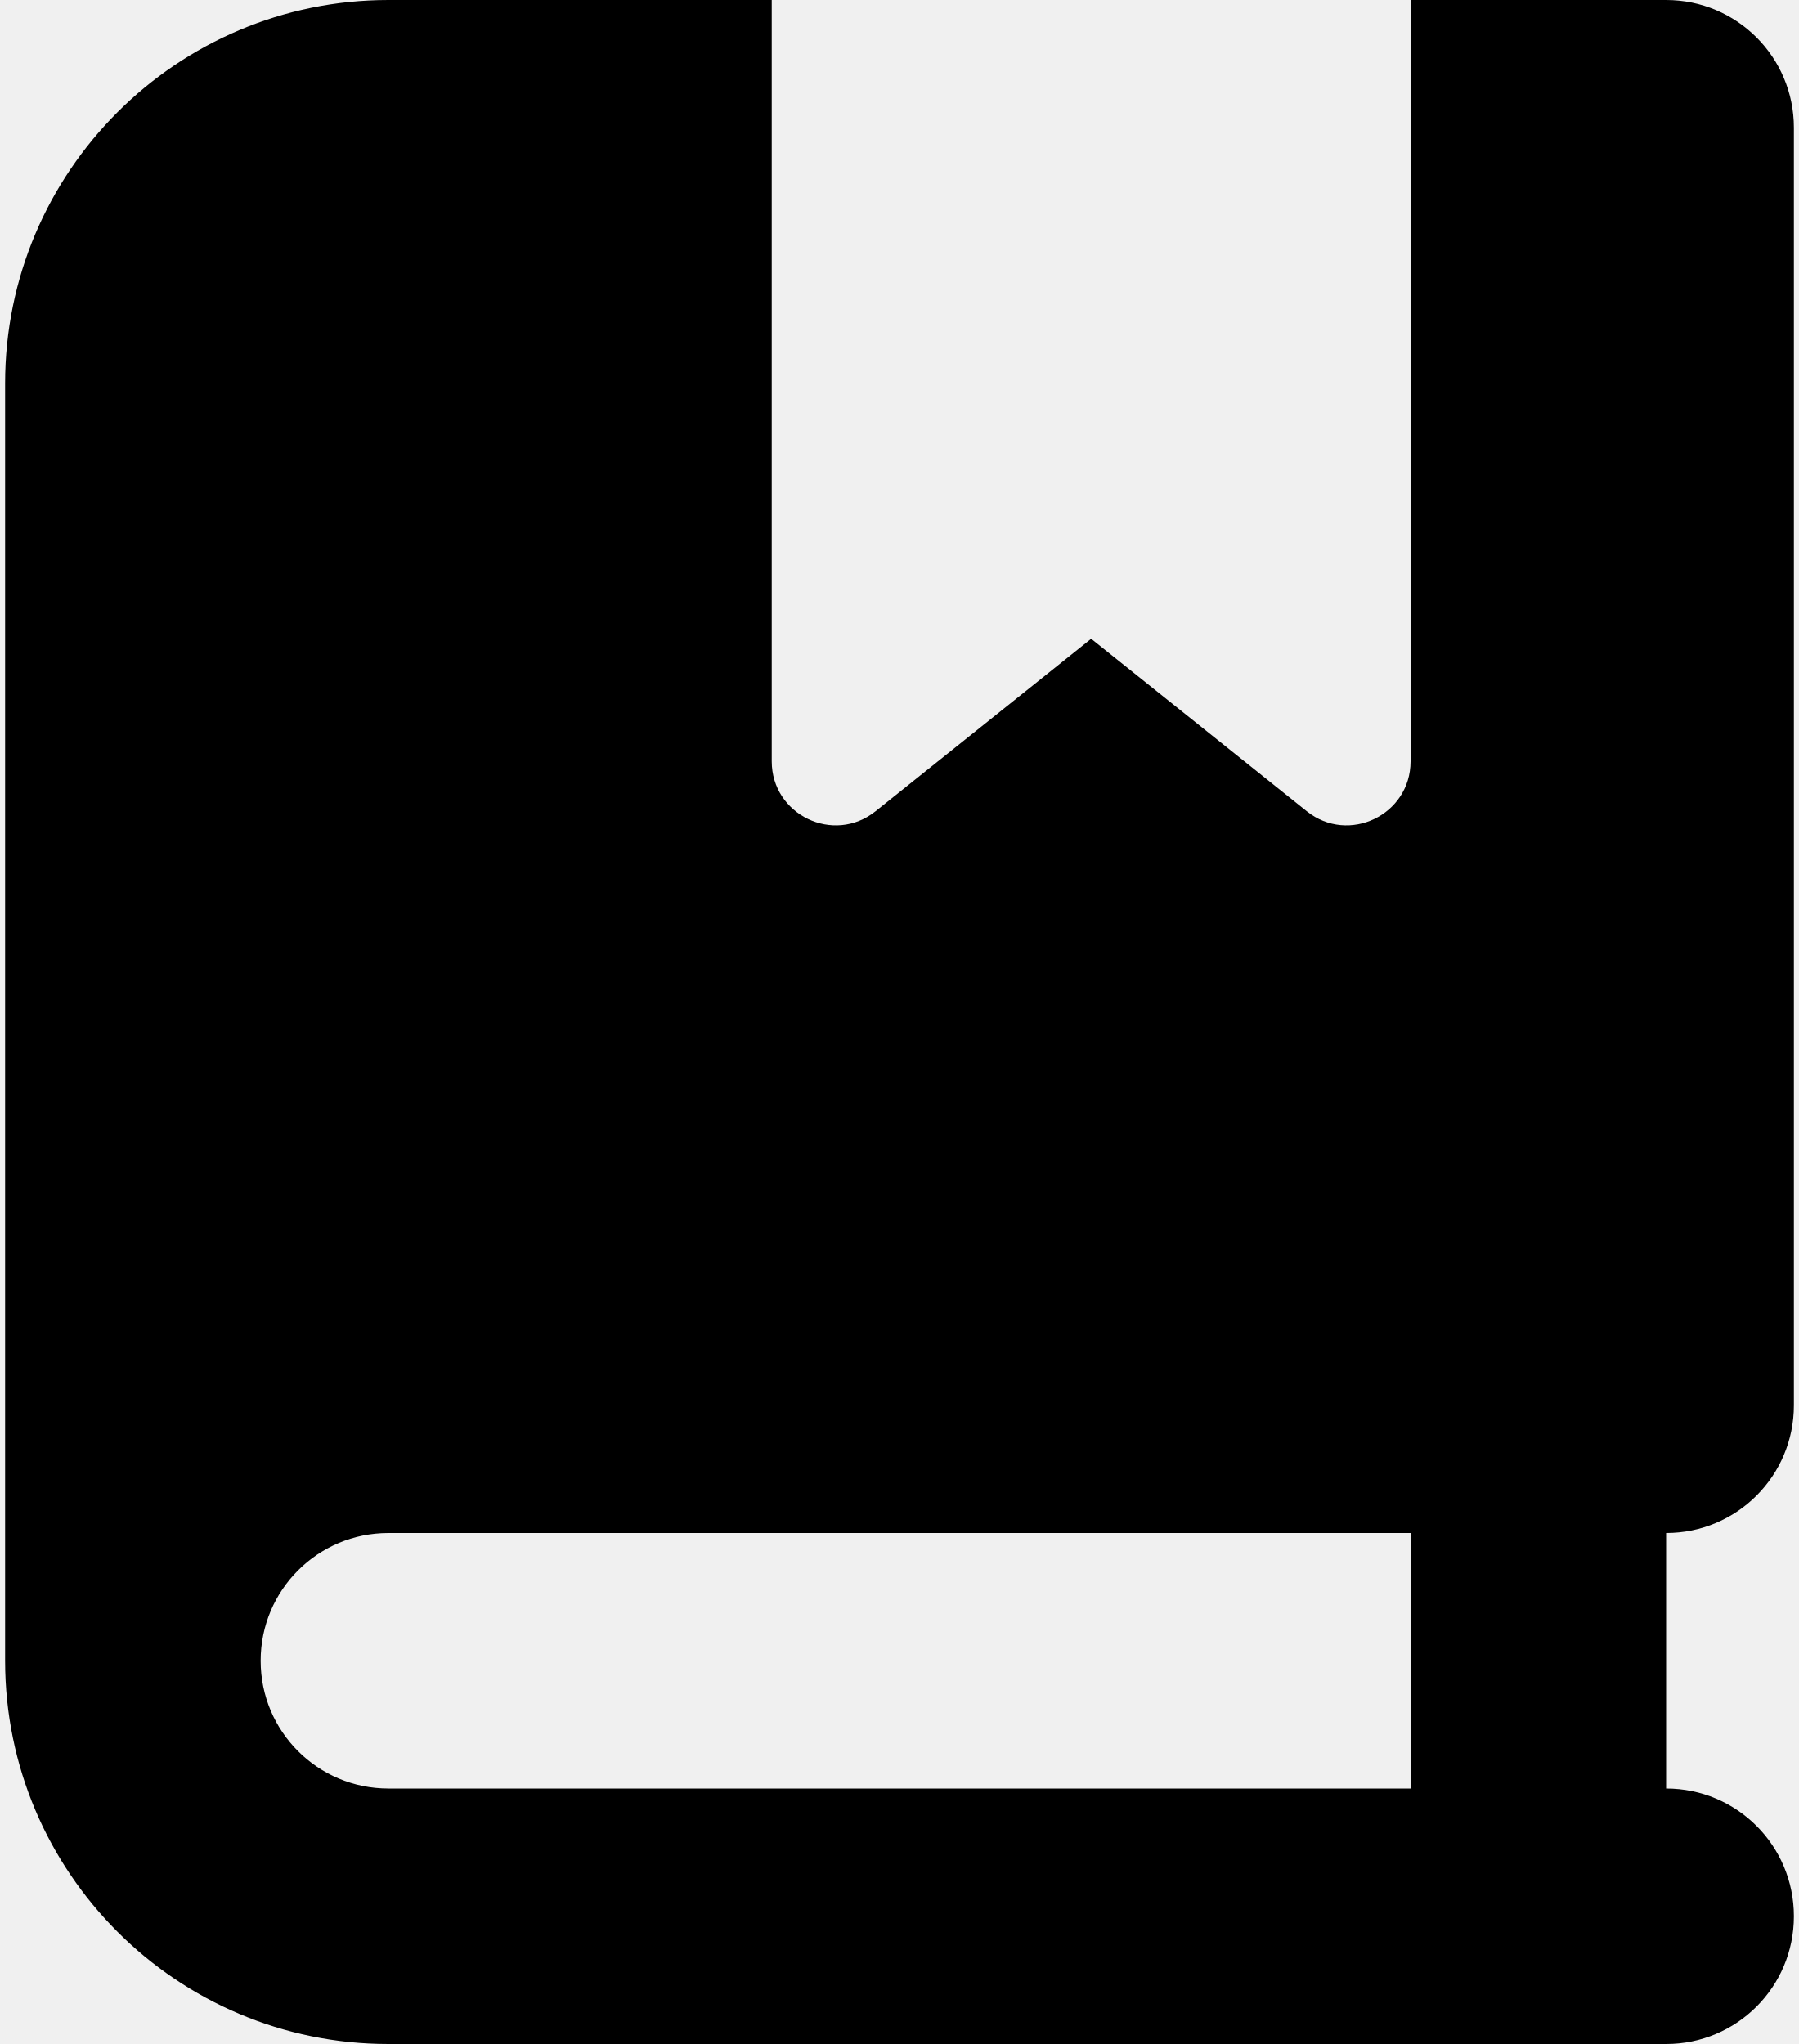
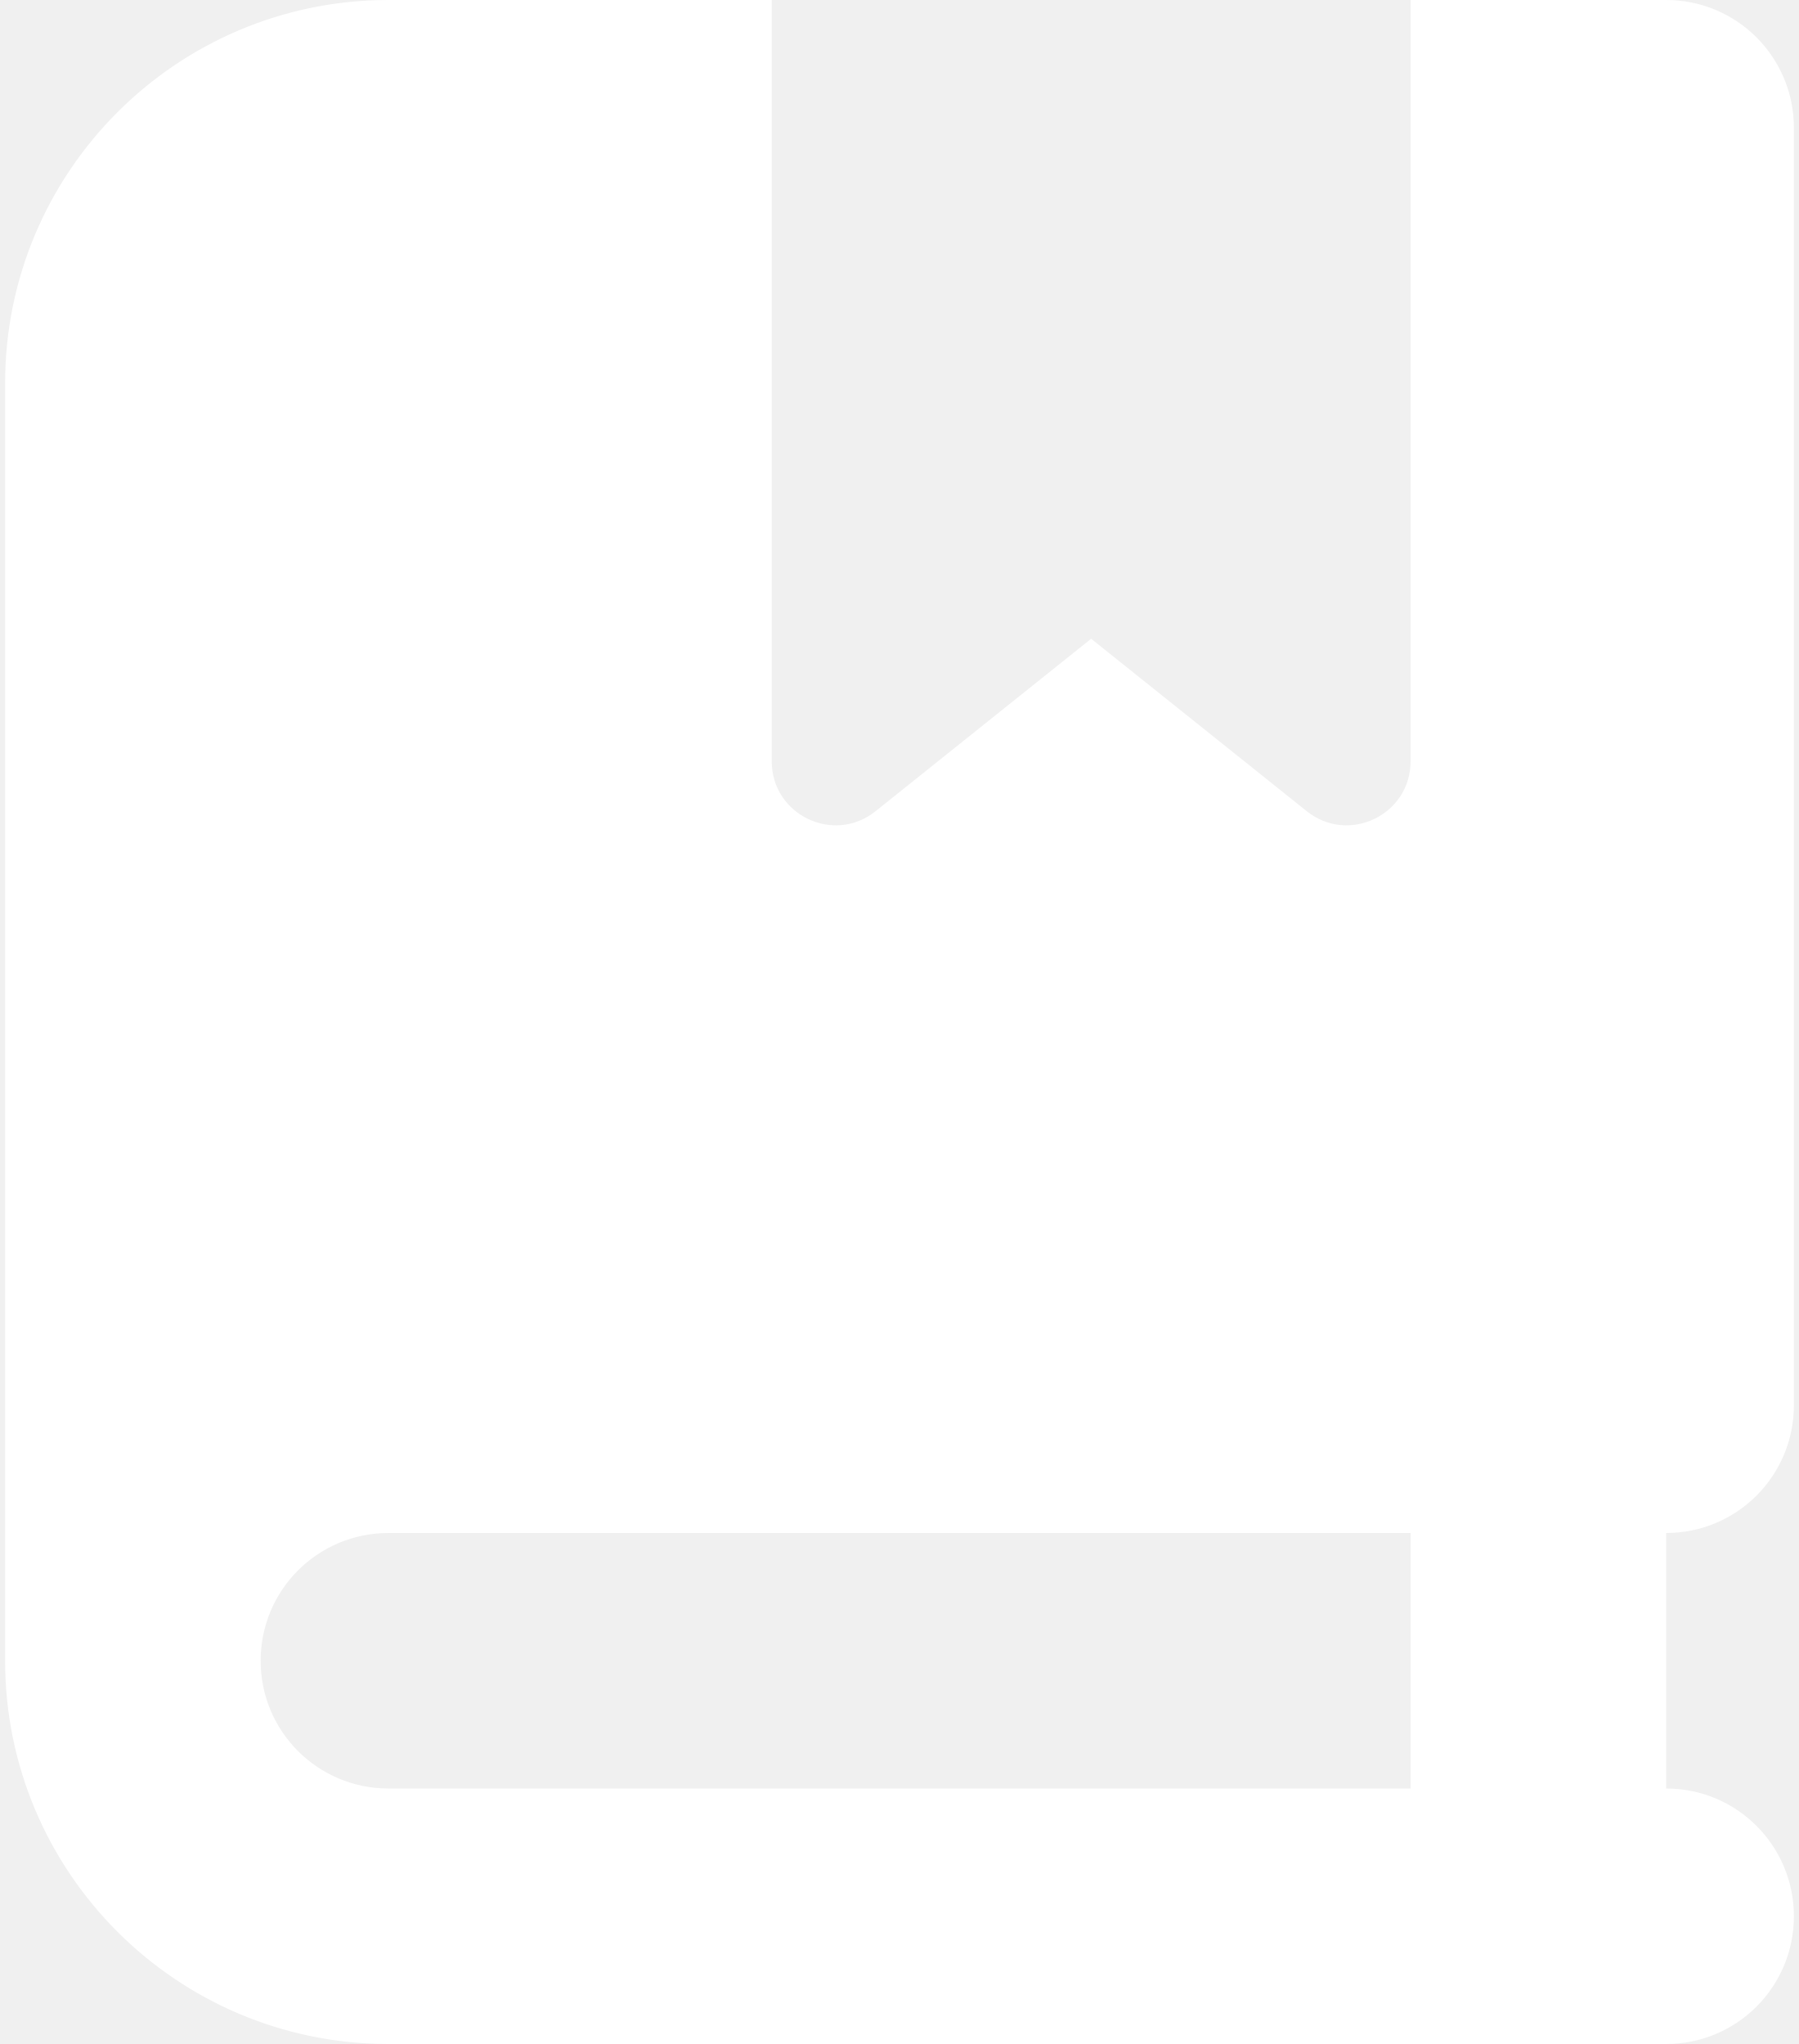
<svg xmlns="http://www.w3.org/2000/svg" width="0.88em" height="1em" viewBox="0 0 448 512">
-   <path fill="currentColor" d="M0 96C0 43 43 0 96 0h96v190.7c0 13.4 15.5 20.9 26 12.5l54-43.2l54 43.2c10.5 8.4 26 .9 26-12.5V0h64c17.7 0 32 14.3 32 32v320c0 17.7-14.3 32-32 32v64c17.7 0 32 14.3 32 32s-14.3 32-32 32H96c-53 0-96-43-96-96V96zm64 320c0 17.7 14.3 32 32 32h256v-64H96c-17.7 0-32 14.3-32 32z" />
+   <path fill="#ffffff" d="M0 96C0 43 43 0 96 0h96v190.7c0 13.4 15.5 20.9 26 12.5l54-43.2l54 43.2c10.5 8.4 26 .9 26-12.5V0h64c17.7 0 32 14.3 32 32v320c0 17.7-14.3 32-32 32v64c17.7 0 32 14.3 32 32s-14.3 32-32 32H96c-53 0-96-43-96-96V96zm64 320c0 17.7 14.3 32 32 32h256v-64H96c-17.7 0-32 14.3-32 32z" />
</svg>
